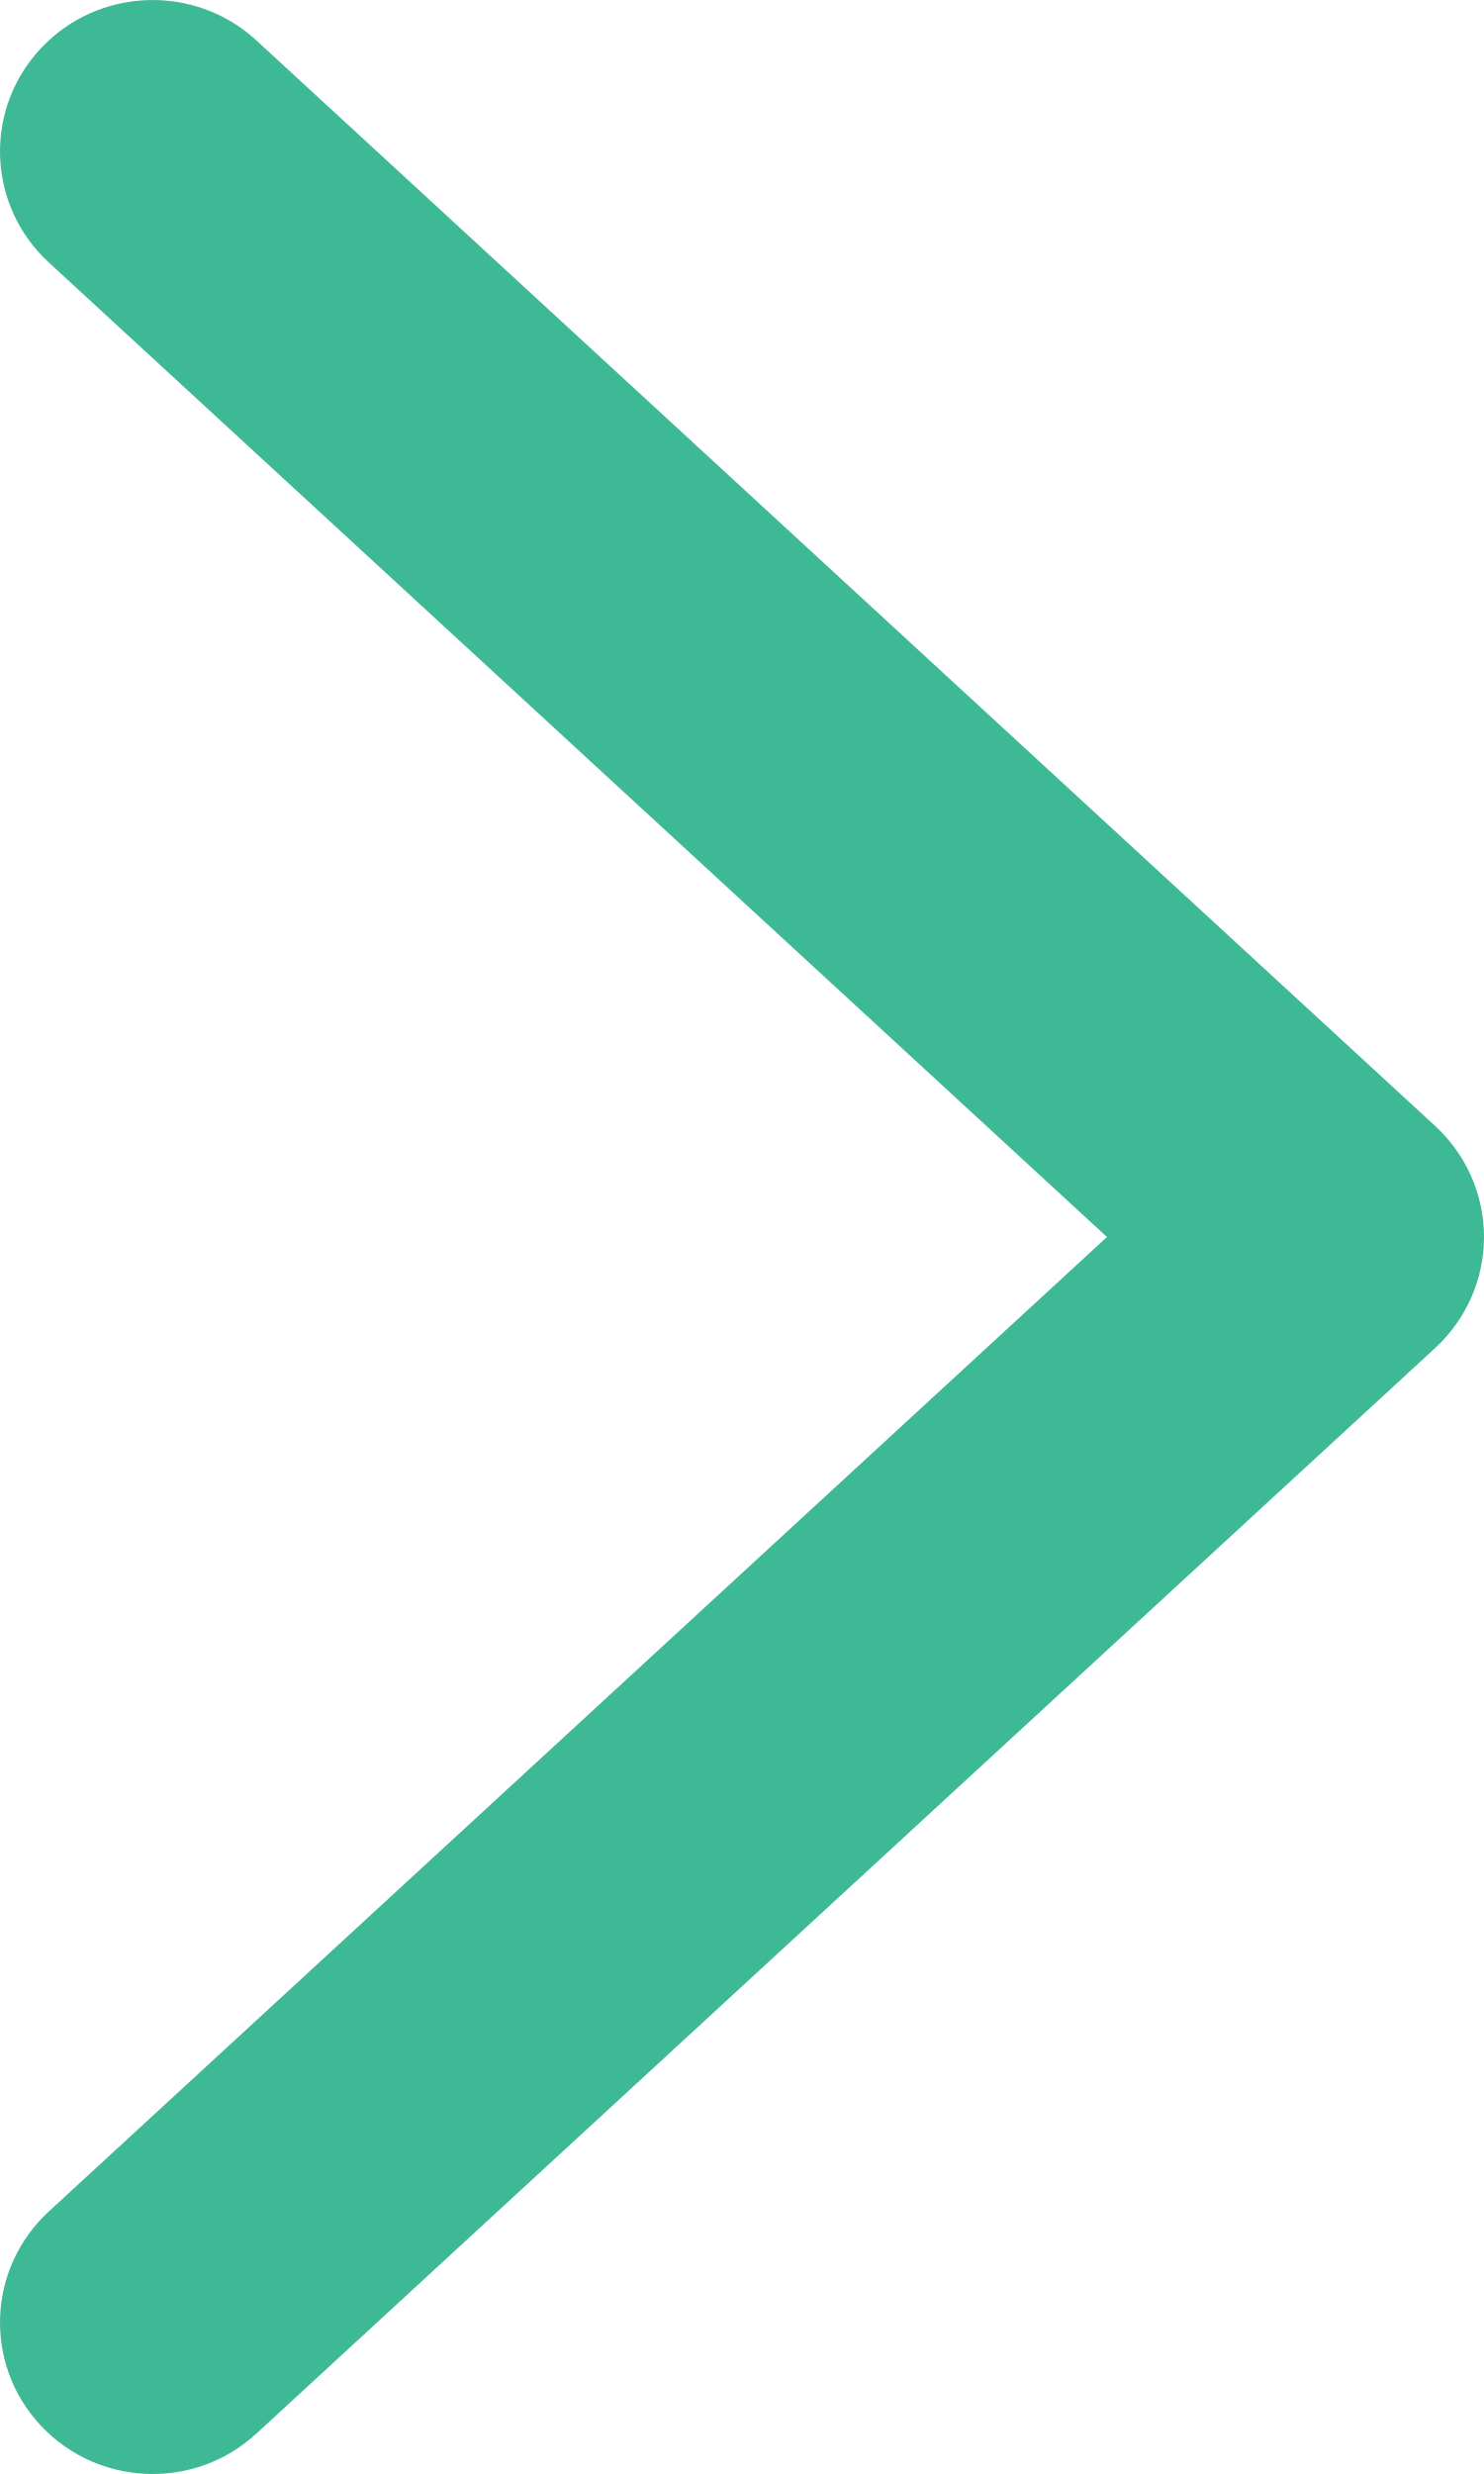
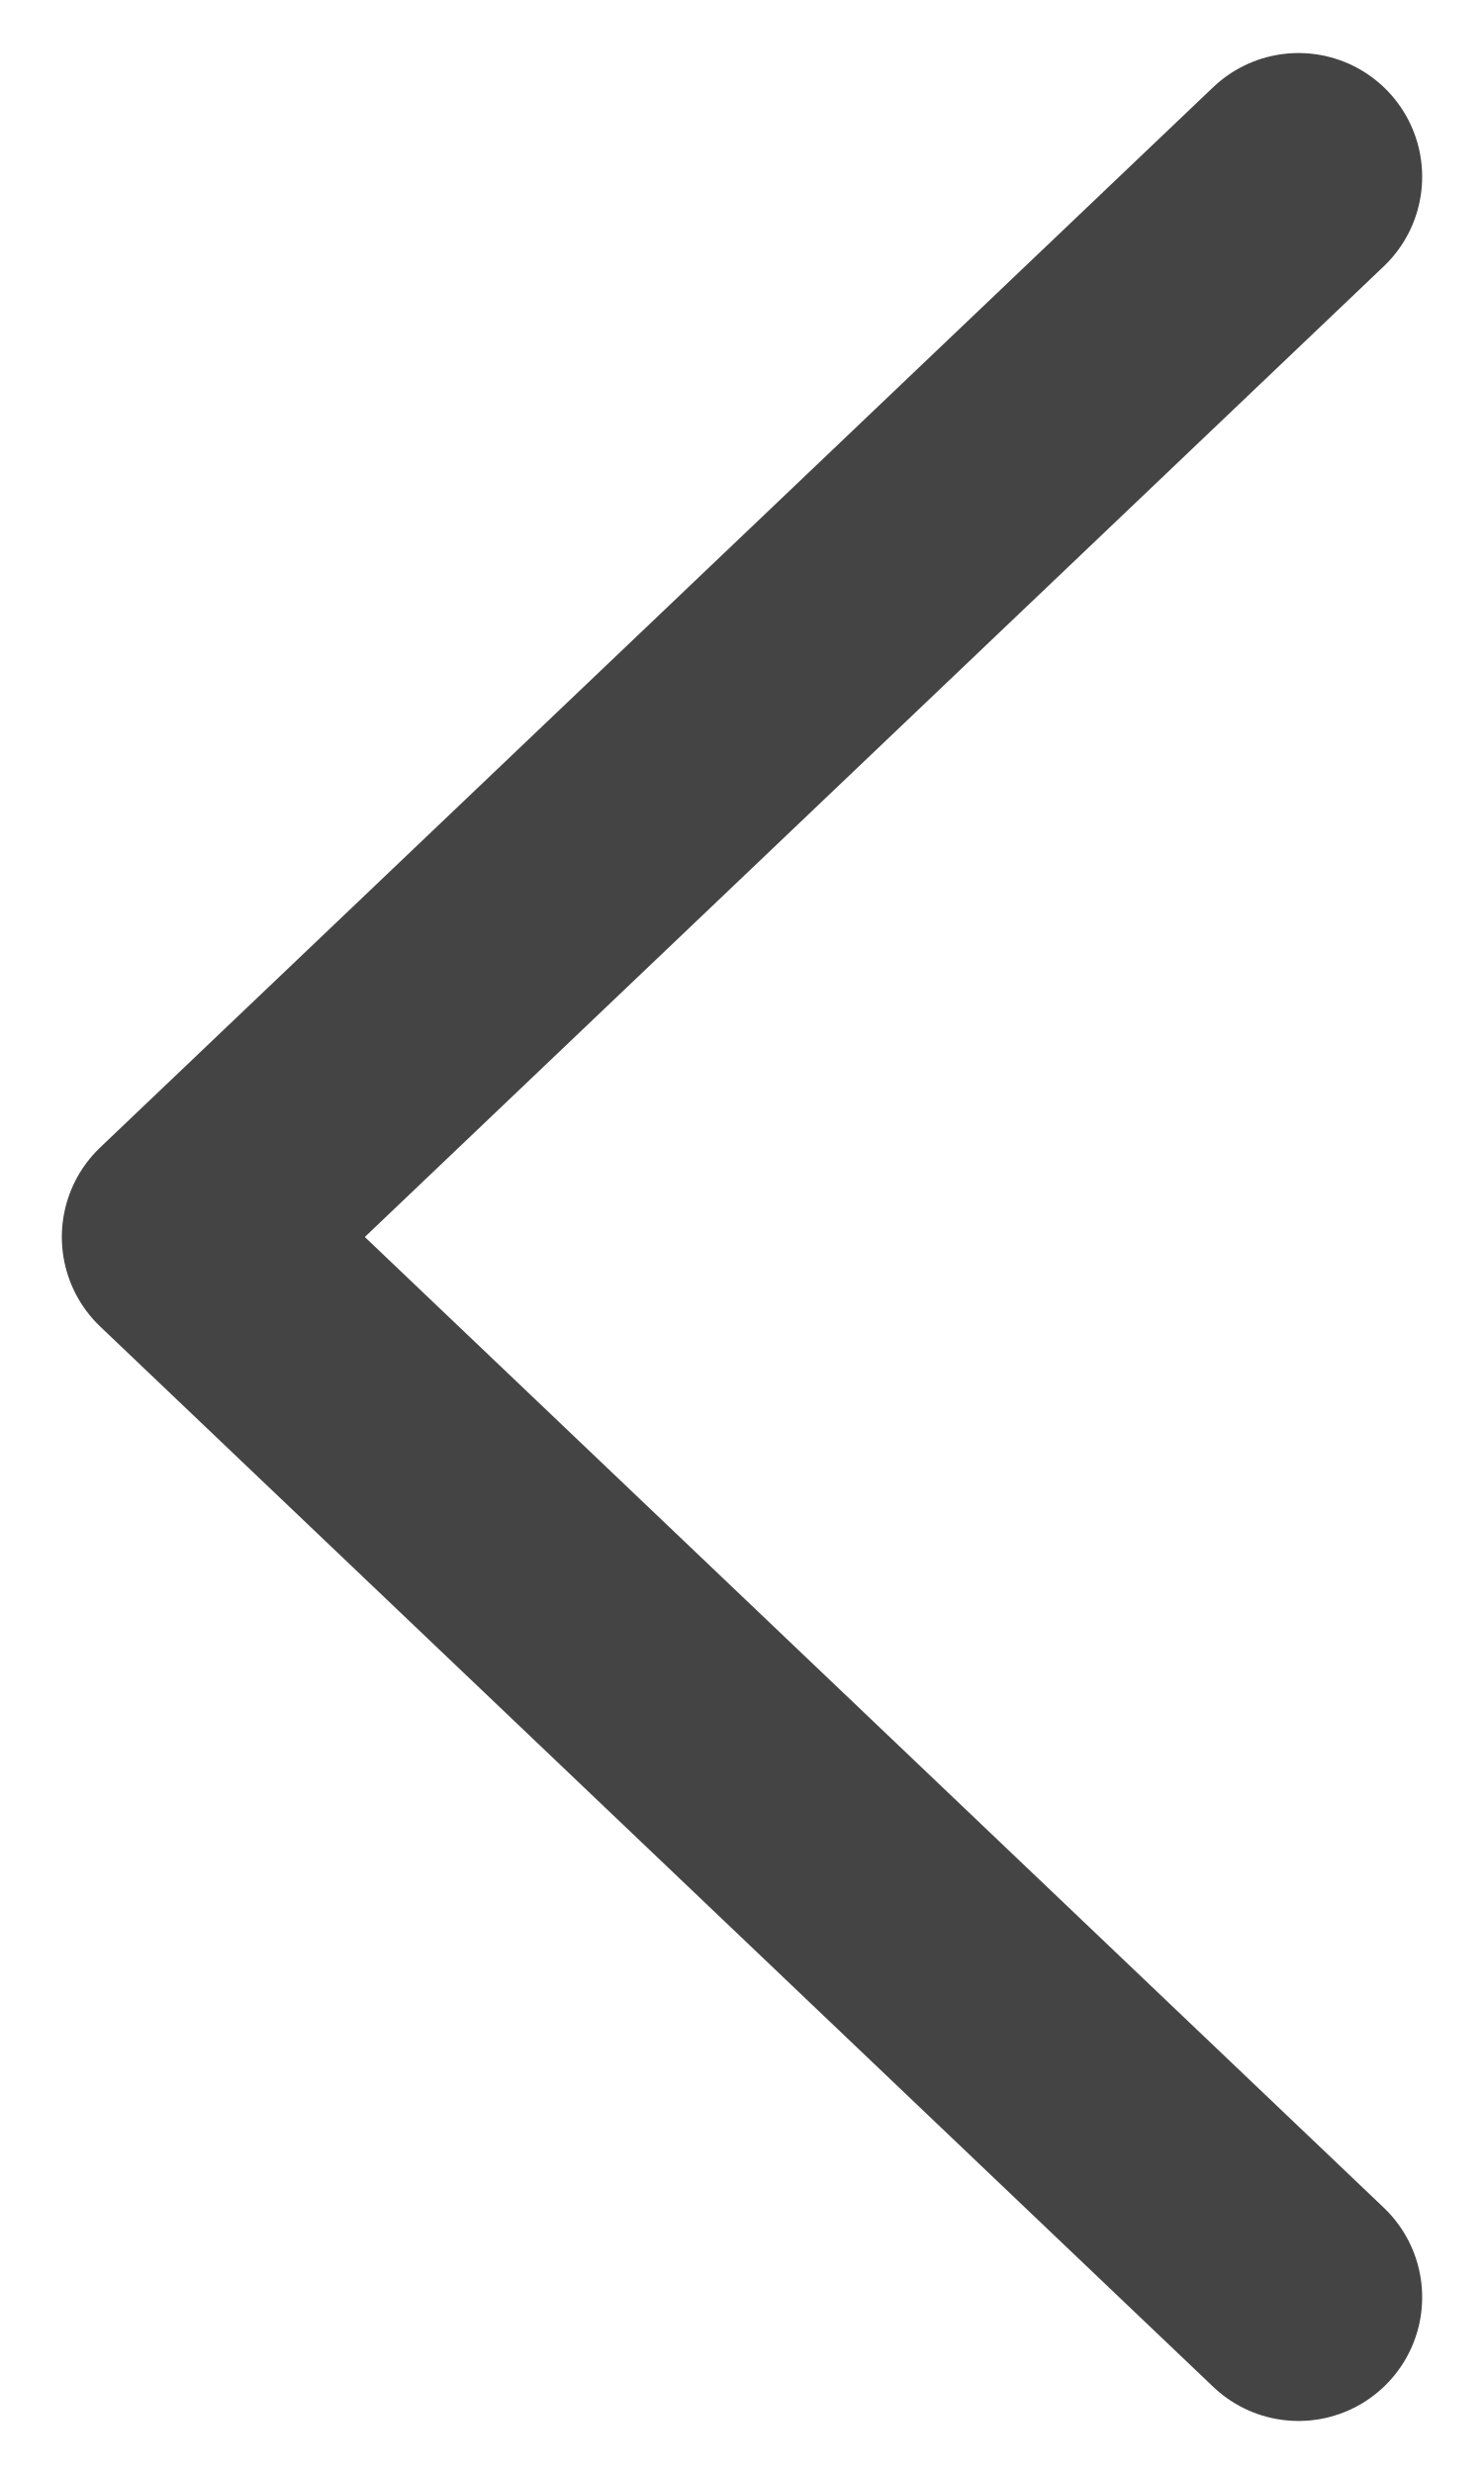
- <svg xmlns="http://www.w3.org/2000/svg" width="27px" height="45px" viewBox="0 0 27 45" version="1.1">
-   <defs />
-   <g id="Page-1" stroke="none" stroke-width="1" fill="none" fill-rule="evenodd">
-     <g id="noun_Arrow_1827114" fill="#3EB995" fill-rule="nonzero">
-       <path d="M0.742,44.119 C1.289,44.704 2.032,45 2.778,45 C3.454,45 4.132,44.756 4.666,44.264 L26.112,24.519 C26.678,23.998 27,23.266 27,22.5 C27,21.734 26.678,21.002 26.112,20.481 L4.666,0.736 C3.543,-0.299 1.785,-0.234 0.742,0.881 C-0.302,1.996 -0.236,3.739 0.888,4.774 L20.14,22.5 L0.888,40.225 C-0.236,41.261 -0.302,43.004 0.742,44.119 Z" id="Shape" />
-     </g>
-   </g>
+ <svg xmlns="http://www.w3.org/2000/svg" width="15" height="25" viewBox="0 0 15 25" fill="none">
+   <path d="M13.125 23.214L1.875 12.5L13.125 1.786" stroke="#444444" stroke-width="2.5" stroke-linecap="round" stroke-linejoin="round" />
</svg>
